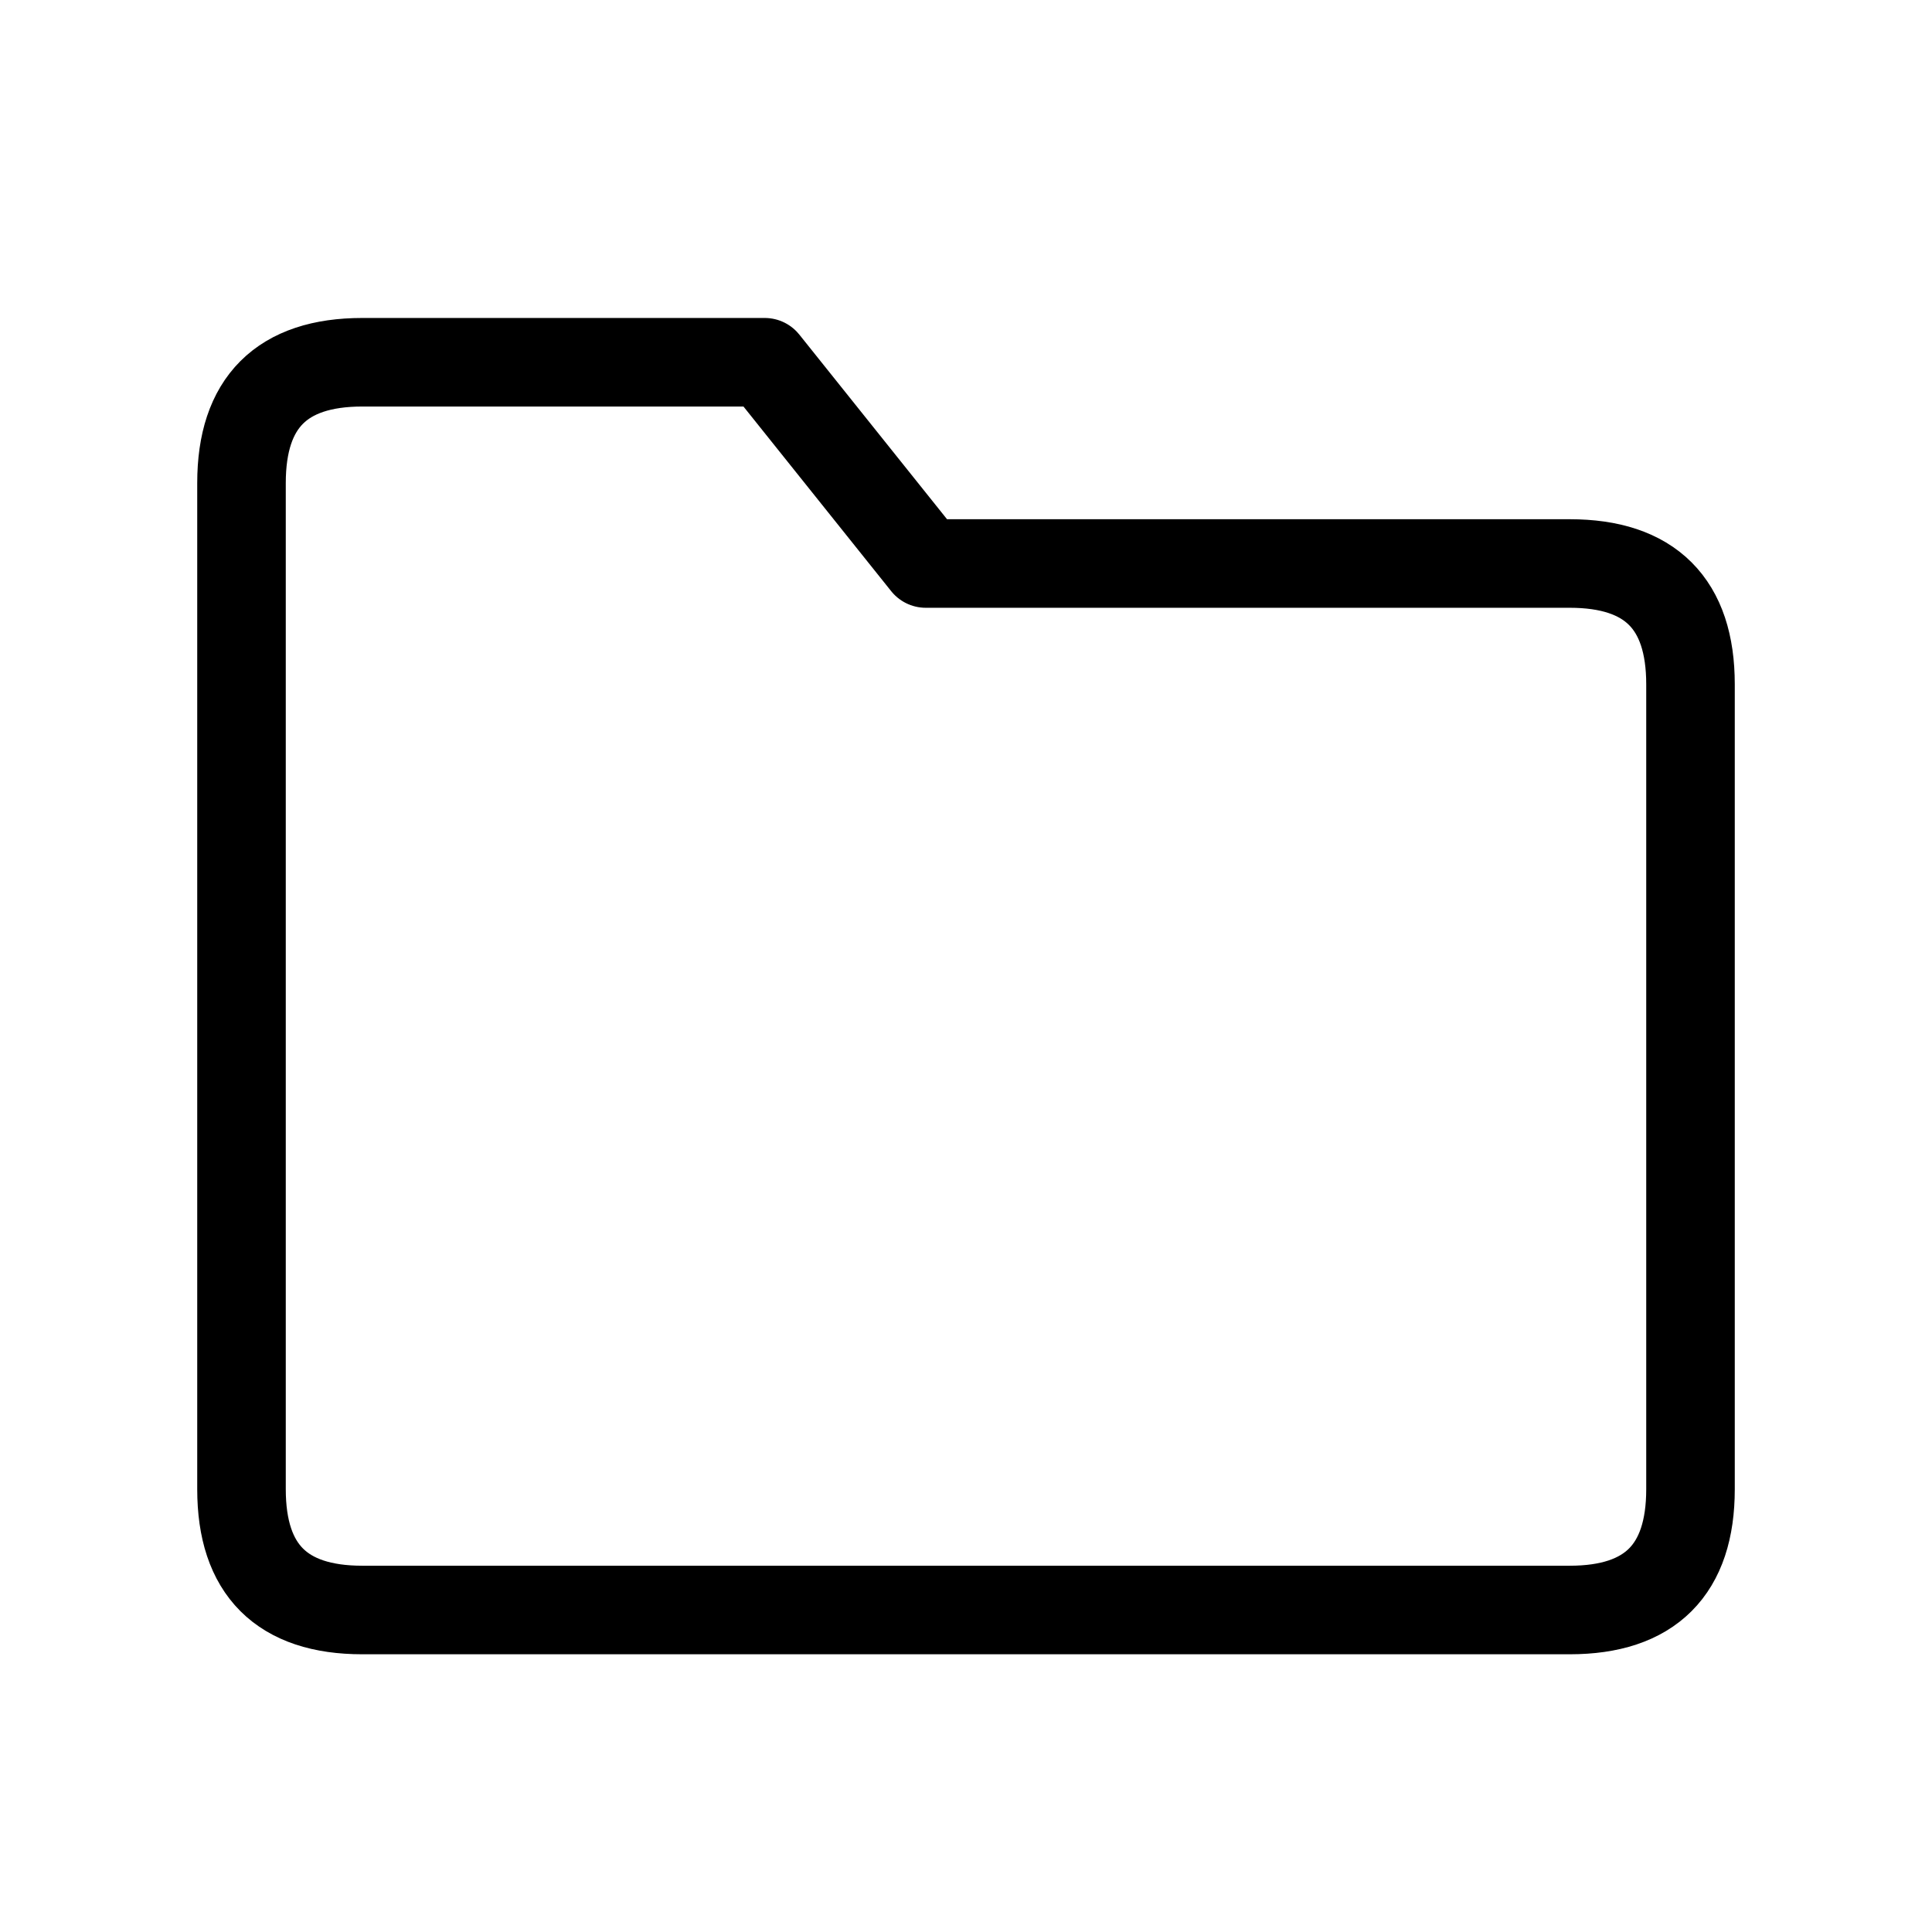
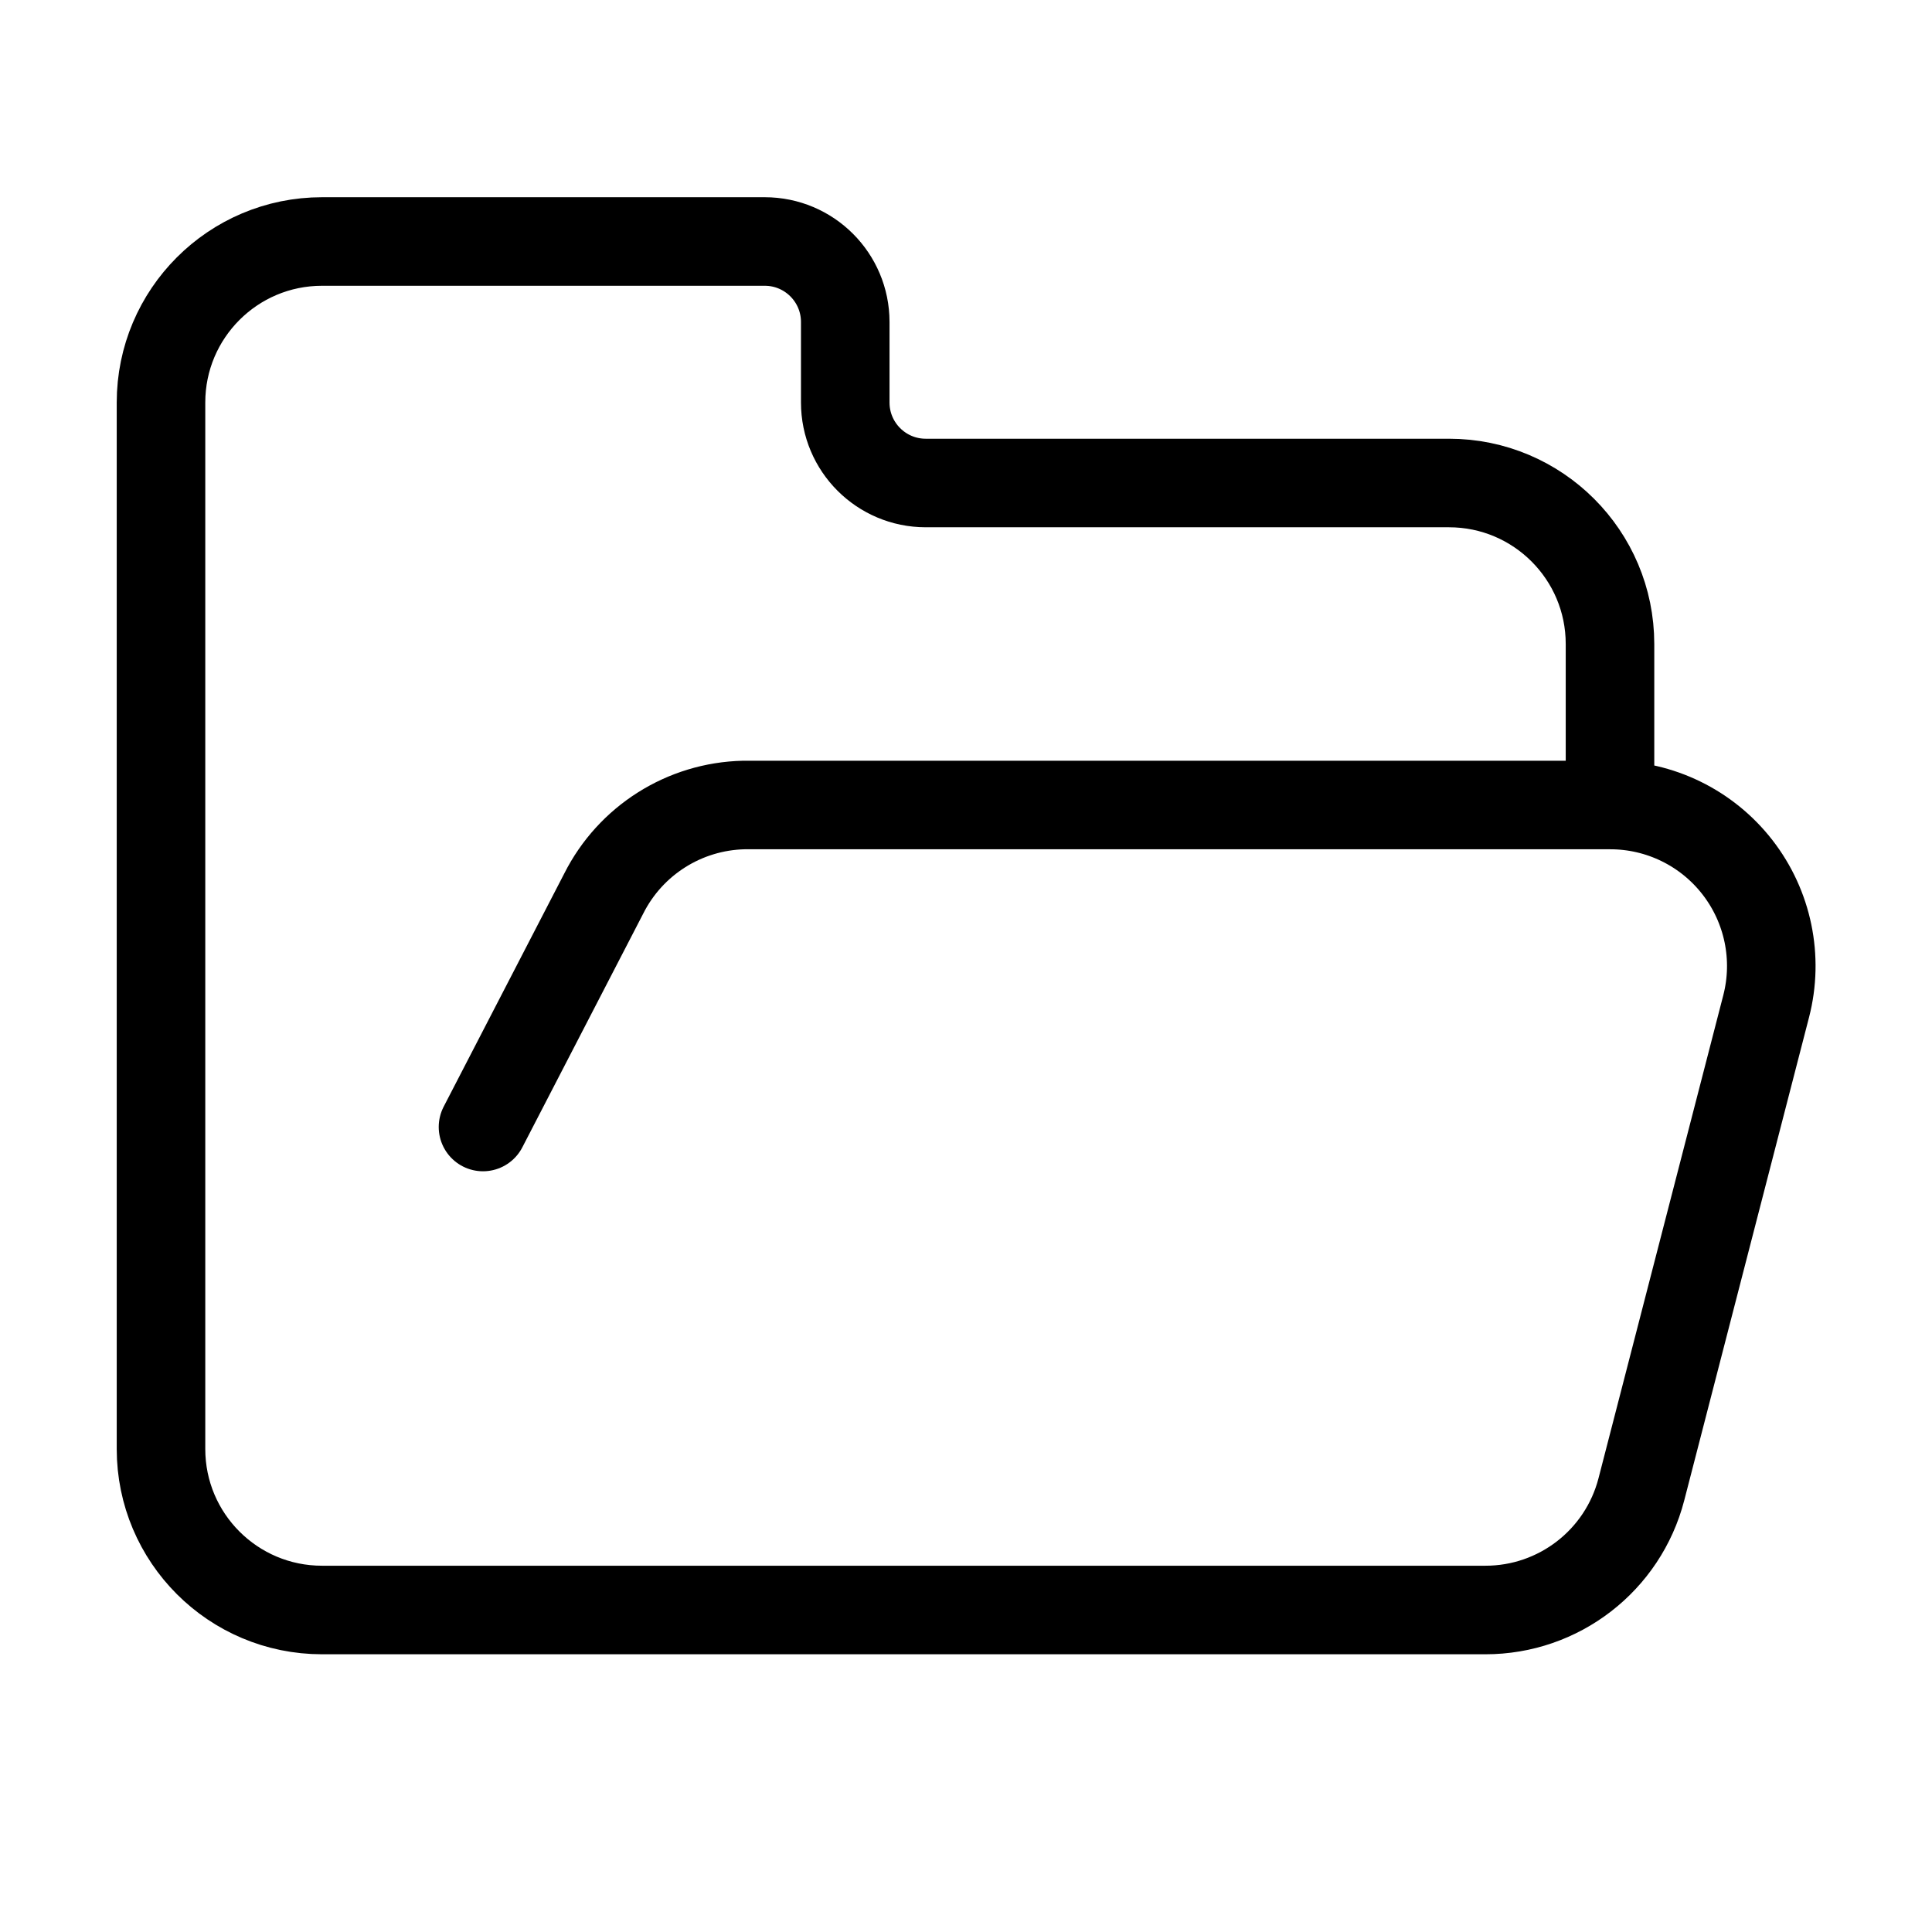
<svg xmlns="http://www.w3.org/2000/svg" width="24" height="24" viewBox="0 0 24 24" fill="none" stroke="currentColor" stroke-width="1.1" stroke-linecap="round" stroke-linejoin="round">
-   <path d="M3 6 Q3 4.5 4.5 4.5 H9.5 L11.5 7 H19.5 Q21 7 21 8.5 V18.5 Q21 20 19.5 20 H4.5 Q3 20 3 18.5 Z" />
+   <path d="M6 14l1.5-2.9A2 2 0 0 1 9.24 10H20a2 2 0 0 1 1.94 2.5l-1.55 6a2 2 0 0 1-1.94 1.5H4a2 2 0 0 1-2-2V5a2 2 0 0 1 2-2h5.5a1 1 0 0 1 1 1v1a1 1 0 0 0 1 1H18a2 2 0 0 1 2 2v2" />
</svg>
